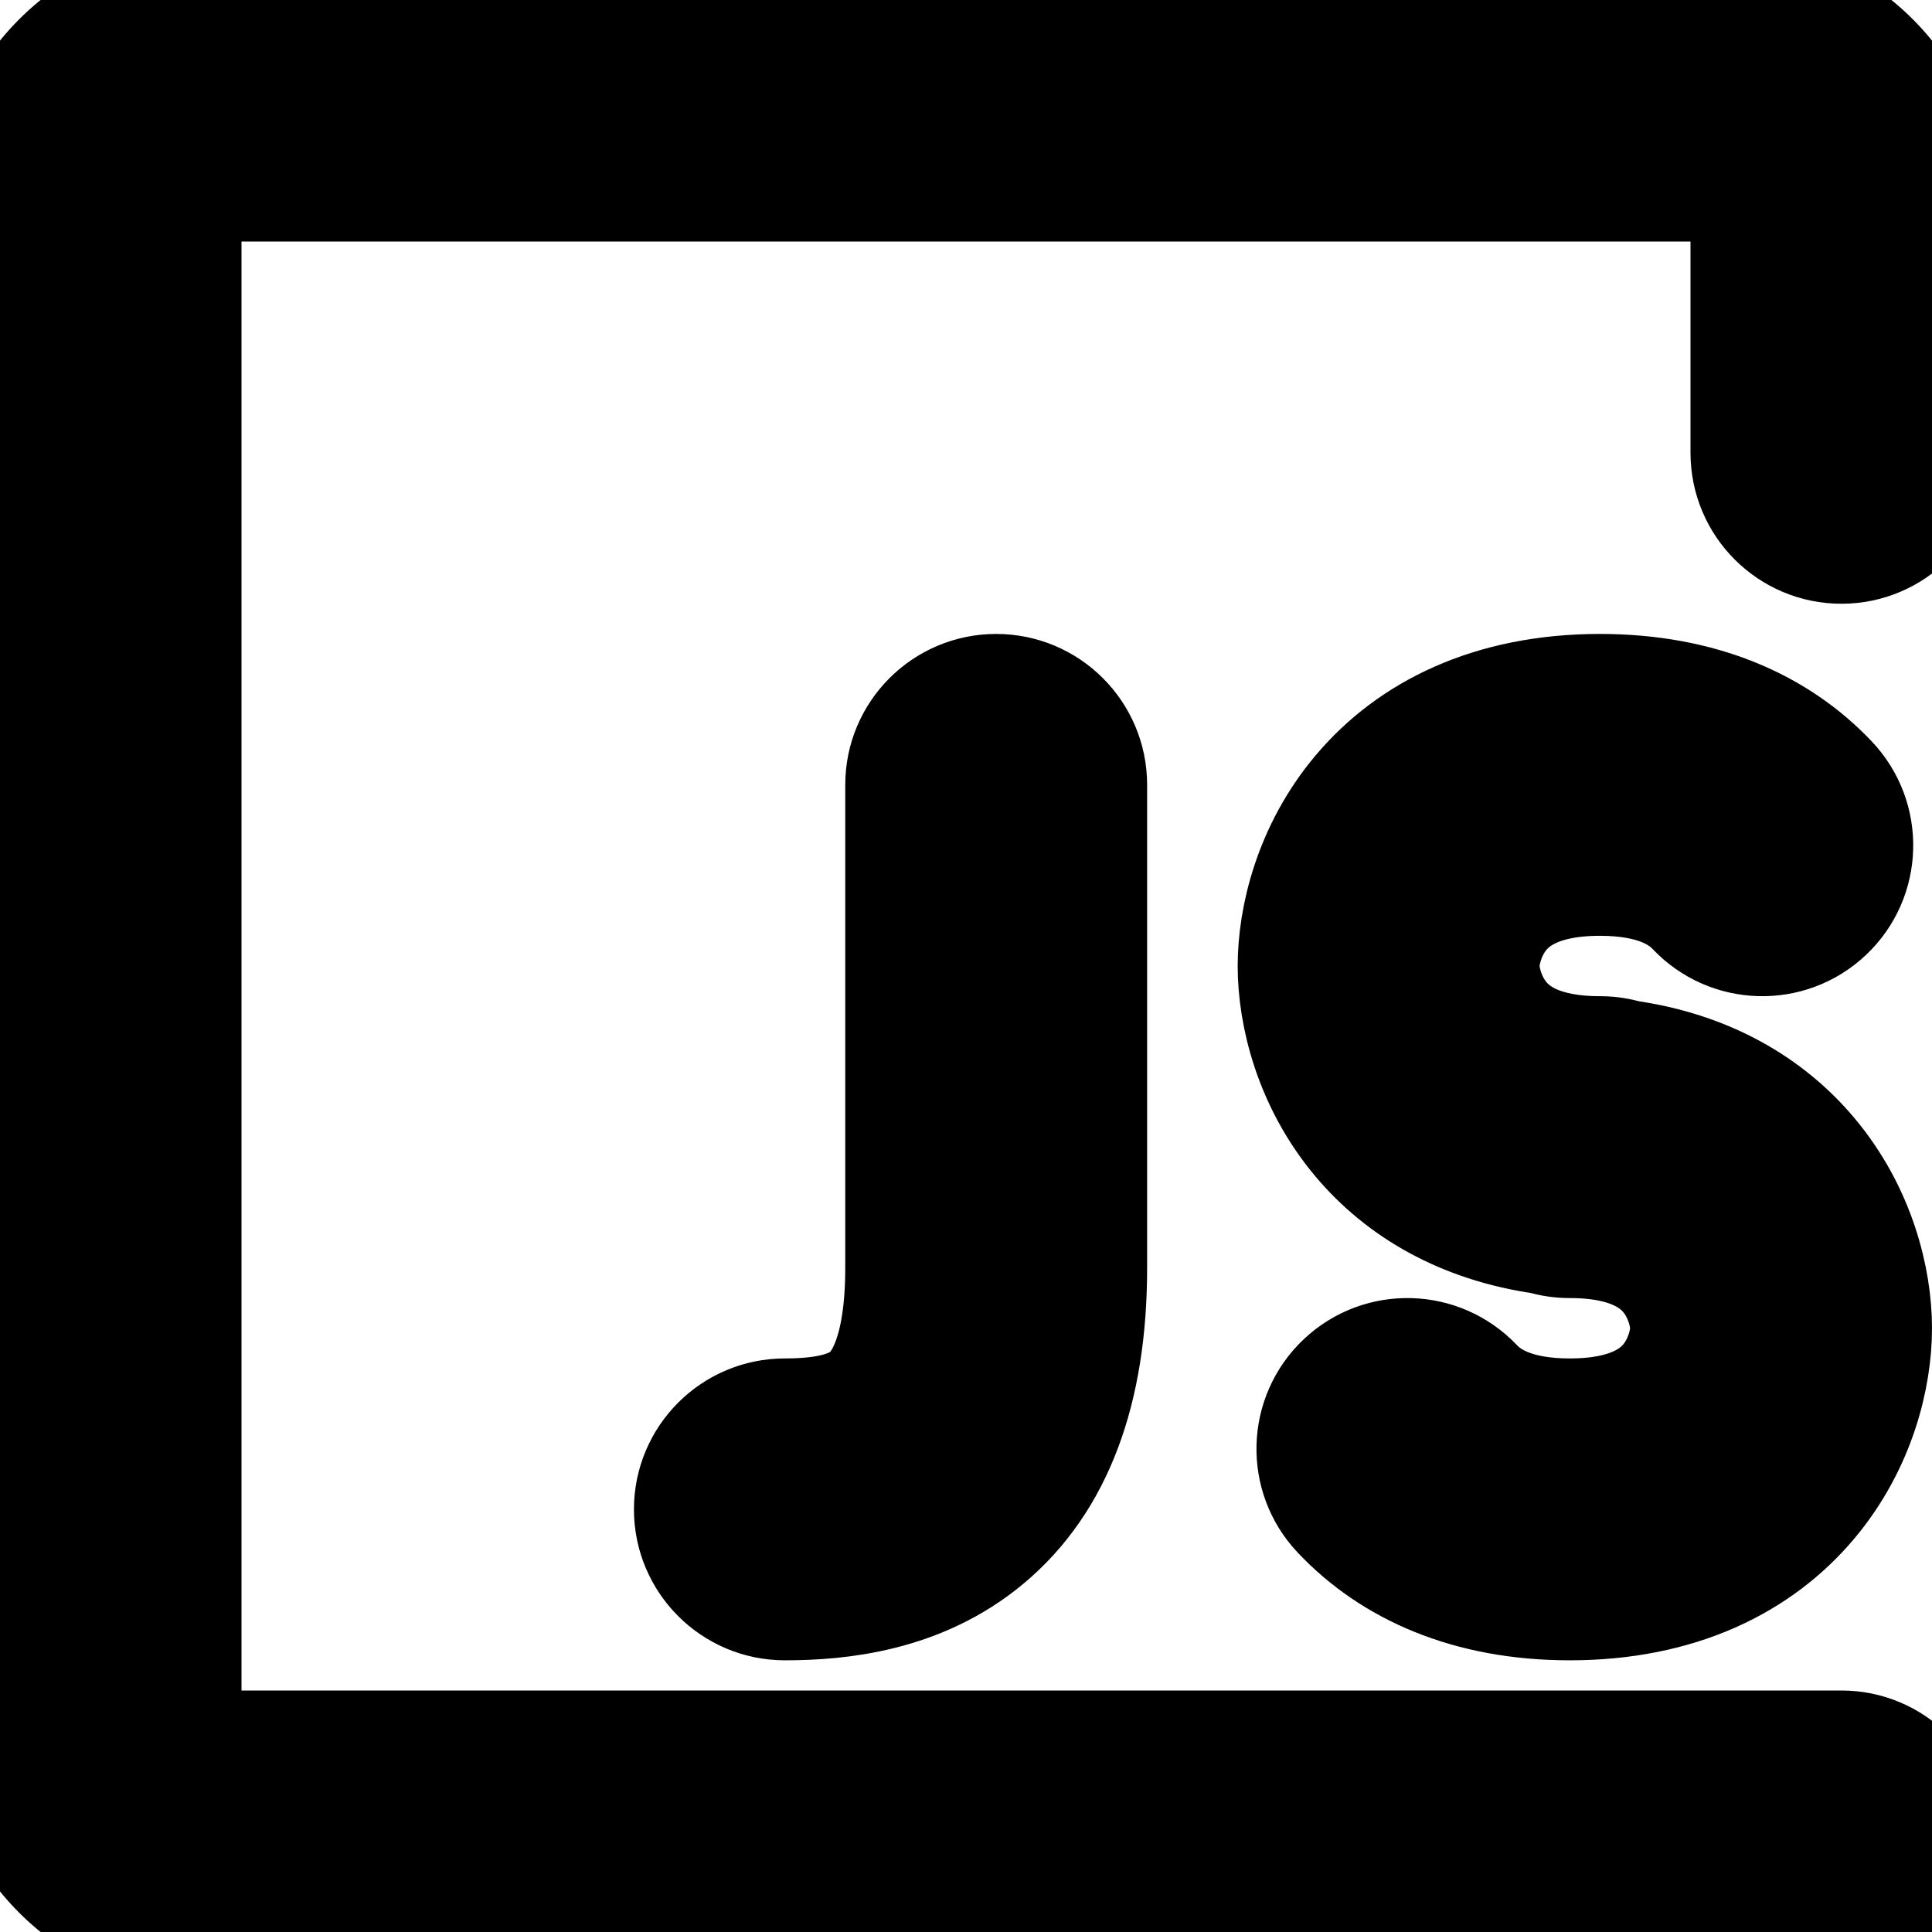
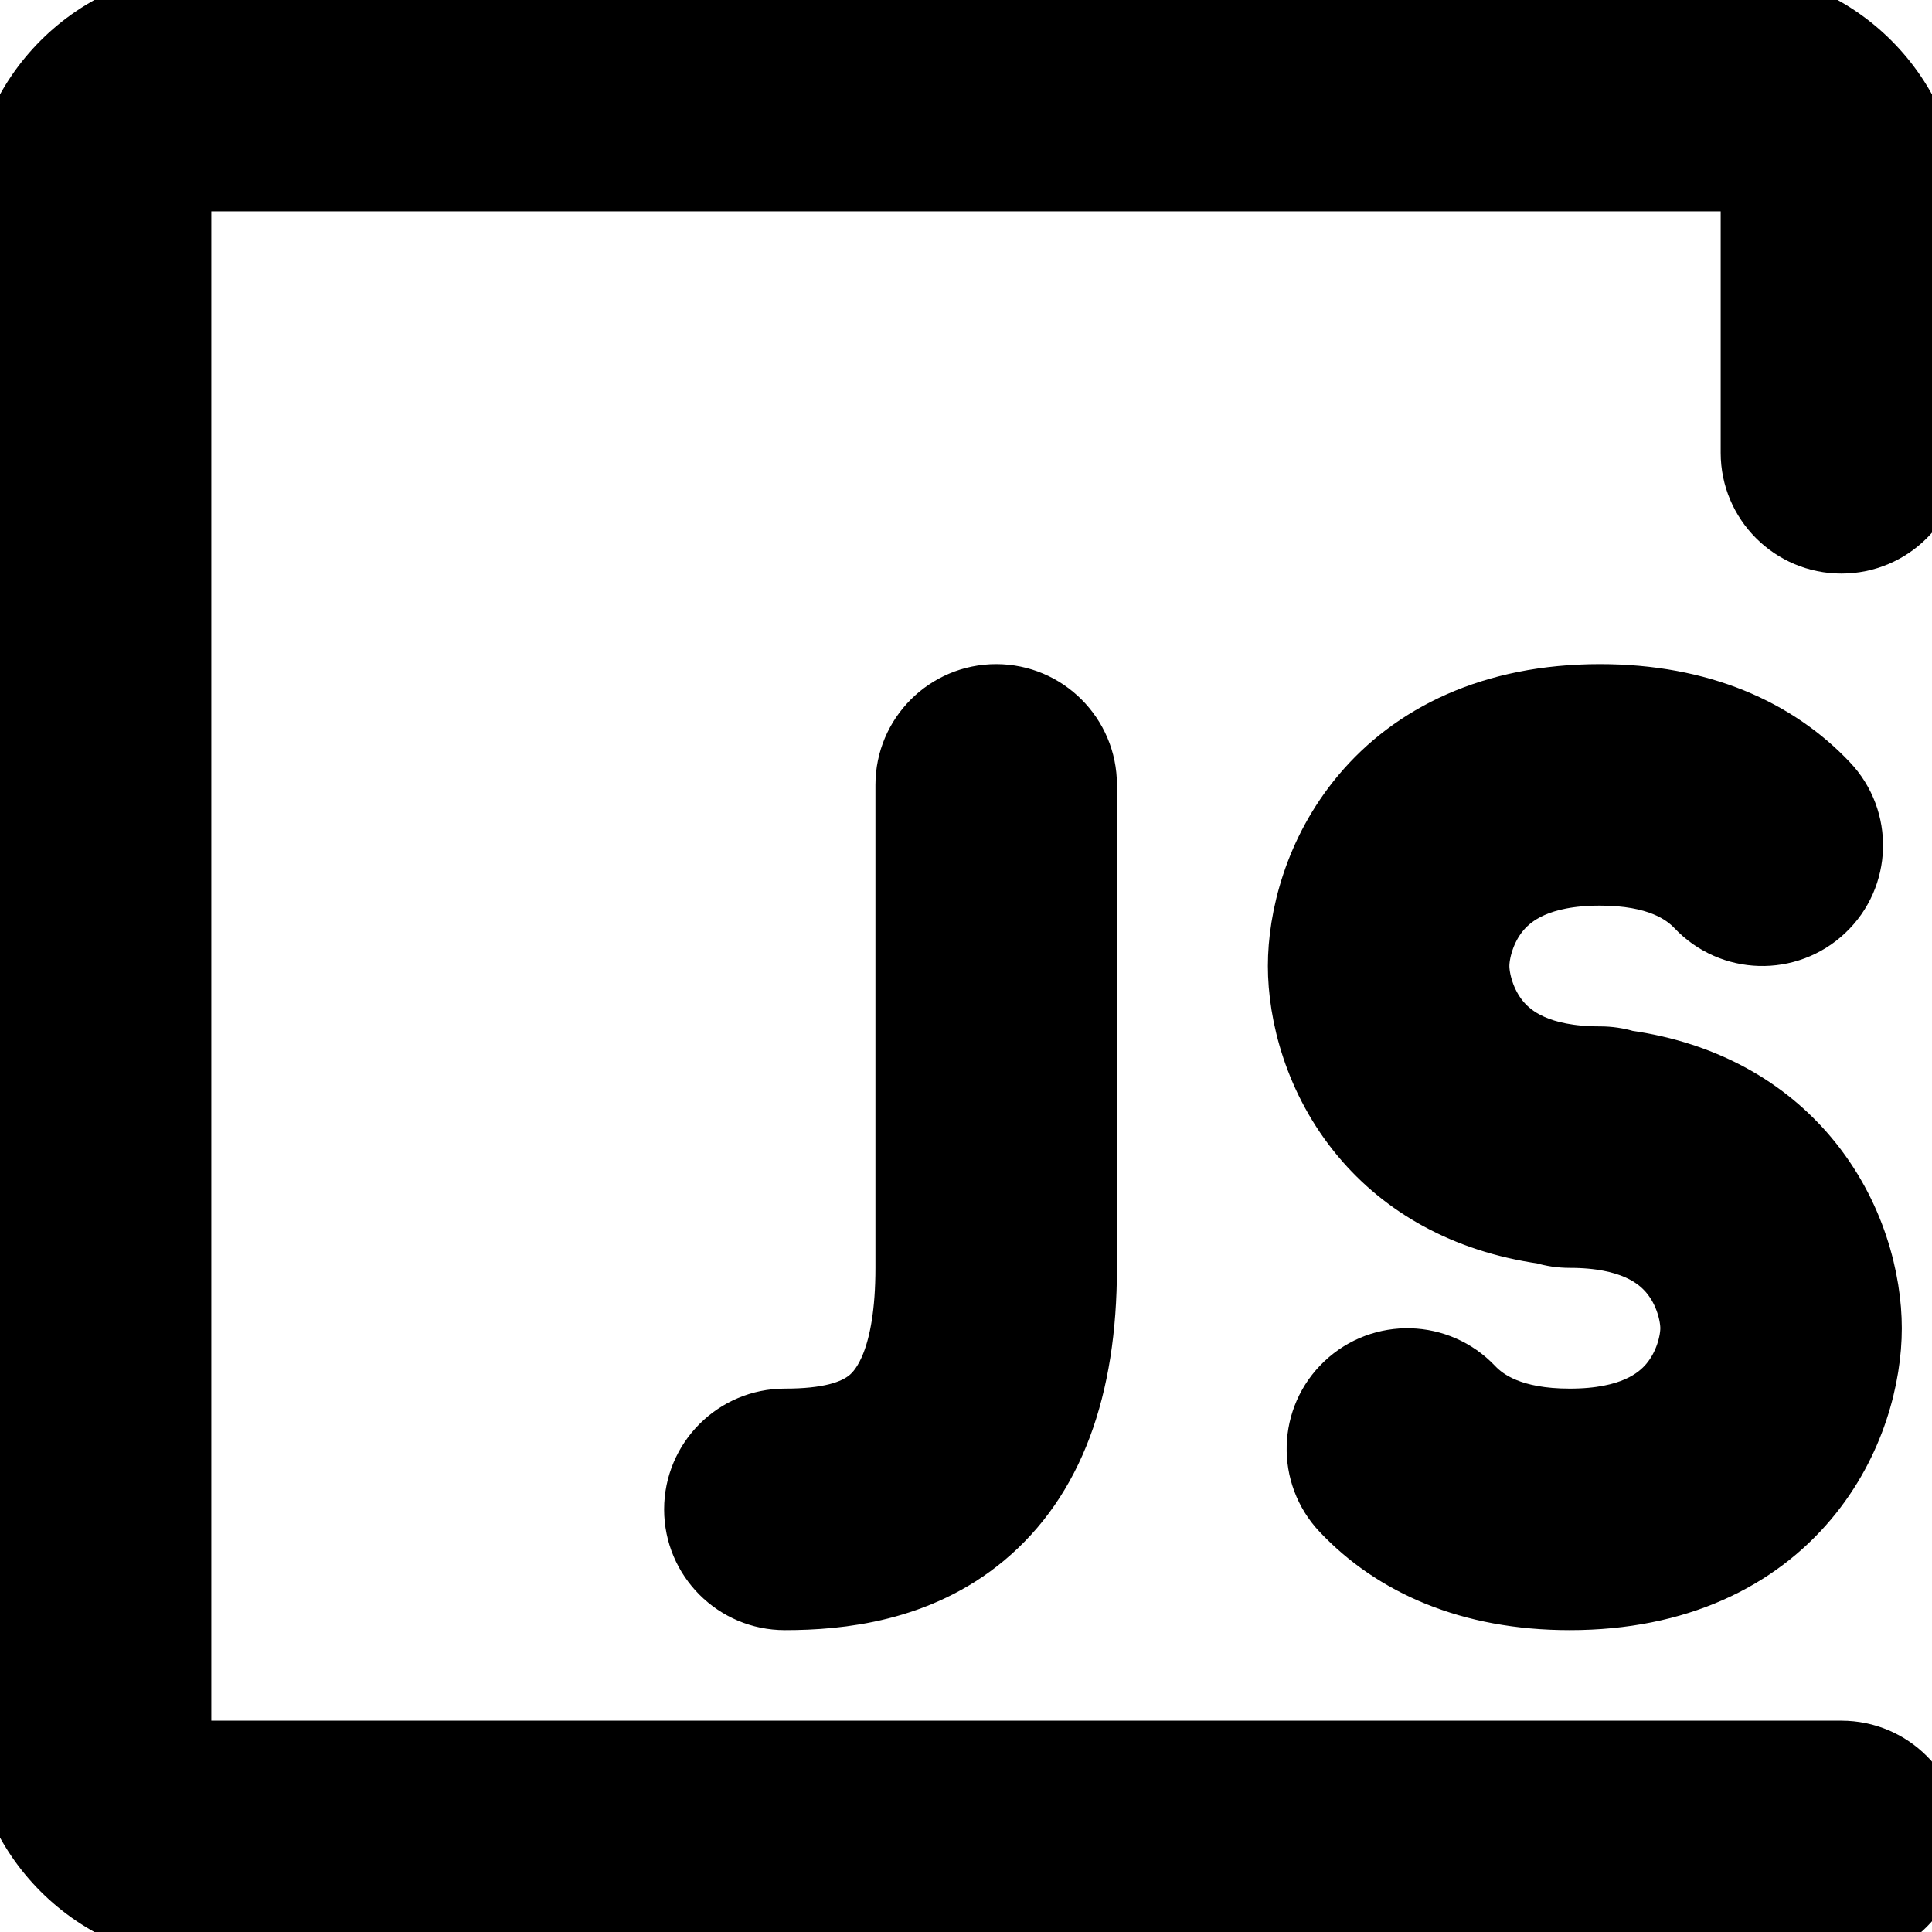
- <svg xmlns="http://www.w3.org/2000/svg" width="800px" height="800px" viewBox="0 0 16 16" fill="currentColor" stroke="currentColor">
+ <svg xmlns="http://www.w3.org/2000/svg" width="800px" height="800px" viewBox="0 0 16 16" fill="currentColor" stroke="currentColor" stroke-width="0.5">
  <path fill-rule="nonzero" clip-rule="nonzero" d="M0 1.75C0 0.784 0.784 0 1.75 0H14.25C15.216 0 16 0.784 16 1.75V3.75C16 4.164 15.664 4.5 15.25 4.5C14.836 4.5 14.5 4.164 14.5 3.75V1.75C14.5 1.612 14.388 1.5 14.25 1.5H1.75C1.612 1.5 1.5 1.612 1.5 1.75V14.25C1.5 14.388 1.612 14.5 1.75 14.5H15.25C15.664 14.5 16 14.836 16 15.25C16 15.664 15.664 16 15.25 16H1.75C0.784 16 0 15.216 0 14.25V1.75ZM8.25 5.75C8.664 5.75 9 6.086 9 6.5V10.5C9 11.505 8.724 12.258 8.155 12.732C7.612 13.185 6.954 13.25 6.5 13.25C6.086 13.25 5.75 12.914 5.75 12.5C5.75 12.086 6.086 11.75 6.5 11.75C6.846 11.75 7.063 11.69 7.195 11.58C7.301 11.492 7.5 11.245 7.5 10.5V6.5C7.5 6.086 7.836 5.75 8.25 5.75ZM11.276 6.58C11.694 6.082 12.351 5.75 13.25 5.75C14.085 5.75 14.715 6.036 15.139 6.485C15.424 6.786 15.411 7.261 15.11 7.545C14.809 7.83 14.334 7.816 14.049 7.515C13.939 7.399 13.72 7.25 13.25 7.25C12.749 7.25 12.531 7.418 12.424 7.545C12.293 7.701 12.25 7.896 12.25 8C12.25 8.104 12.293 8.299 12.424 8.455C12.531 8.582 12.749 8.75 13.25 8.75C13.326 8.75 13.399 8.761 13.468 8.782C14.131 8.876 14.632 9.173 14.974 9.58C15.368 10.049 15.5 10.604 15.5 11C15.5 11.396 15.368 11.951 14.974 12.42C14.556 12.918 13.899 13.25 13 13.25C12.165 13.25 11.535 12.964 11.111 12.515C10.826 12.214 10.839 11.739 11.14 11.455C11.441 11.17 11.916 11.184 12.201 11.485C12.311 11.601 12.53 11.75 13 11.75C13.501 11.75 13.719 11.582 13.826 11.455C13.957 11.299 14 11.104 14 11C14 10.896 13.957 10.701 13.826 10.545C13.719 10.418 13.501 10.25 13 10.25C12.924 10.25 12.851 10.239 12.782 10.218C12.119 10.123 11.618 9.827 11.276 9.42C10.882 8.951 10.75 8.396 10.75 8C10.75 7.604 10.882 7.049 11.276 6.58Z" />
</svg>
